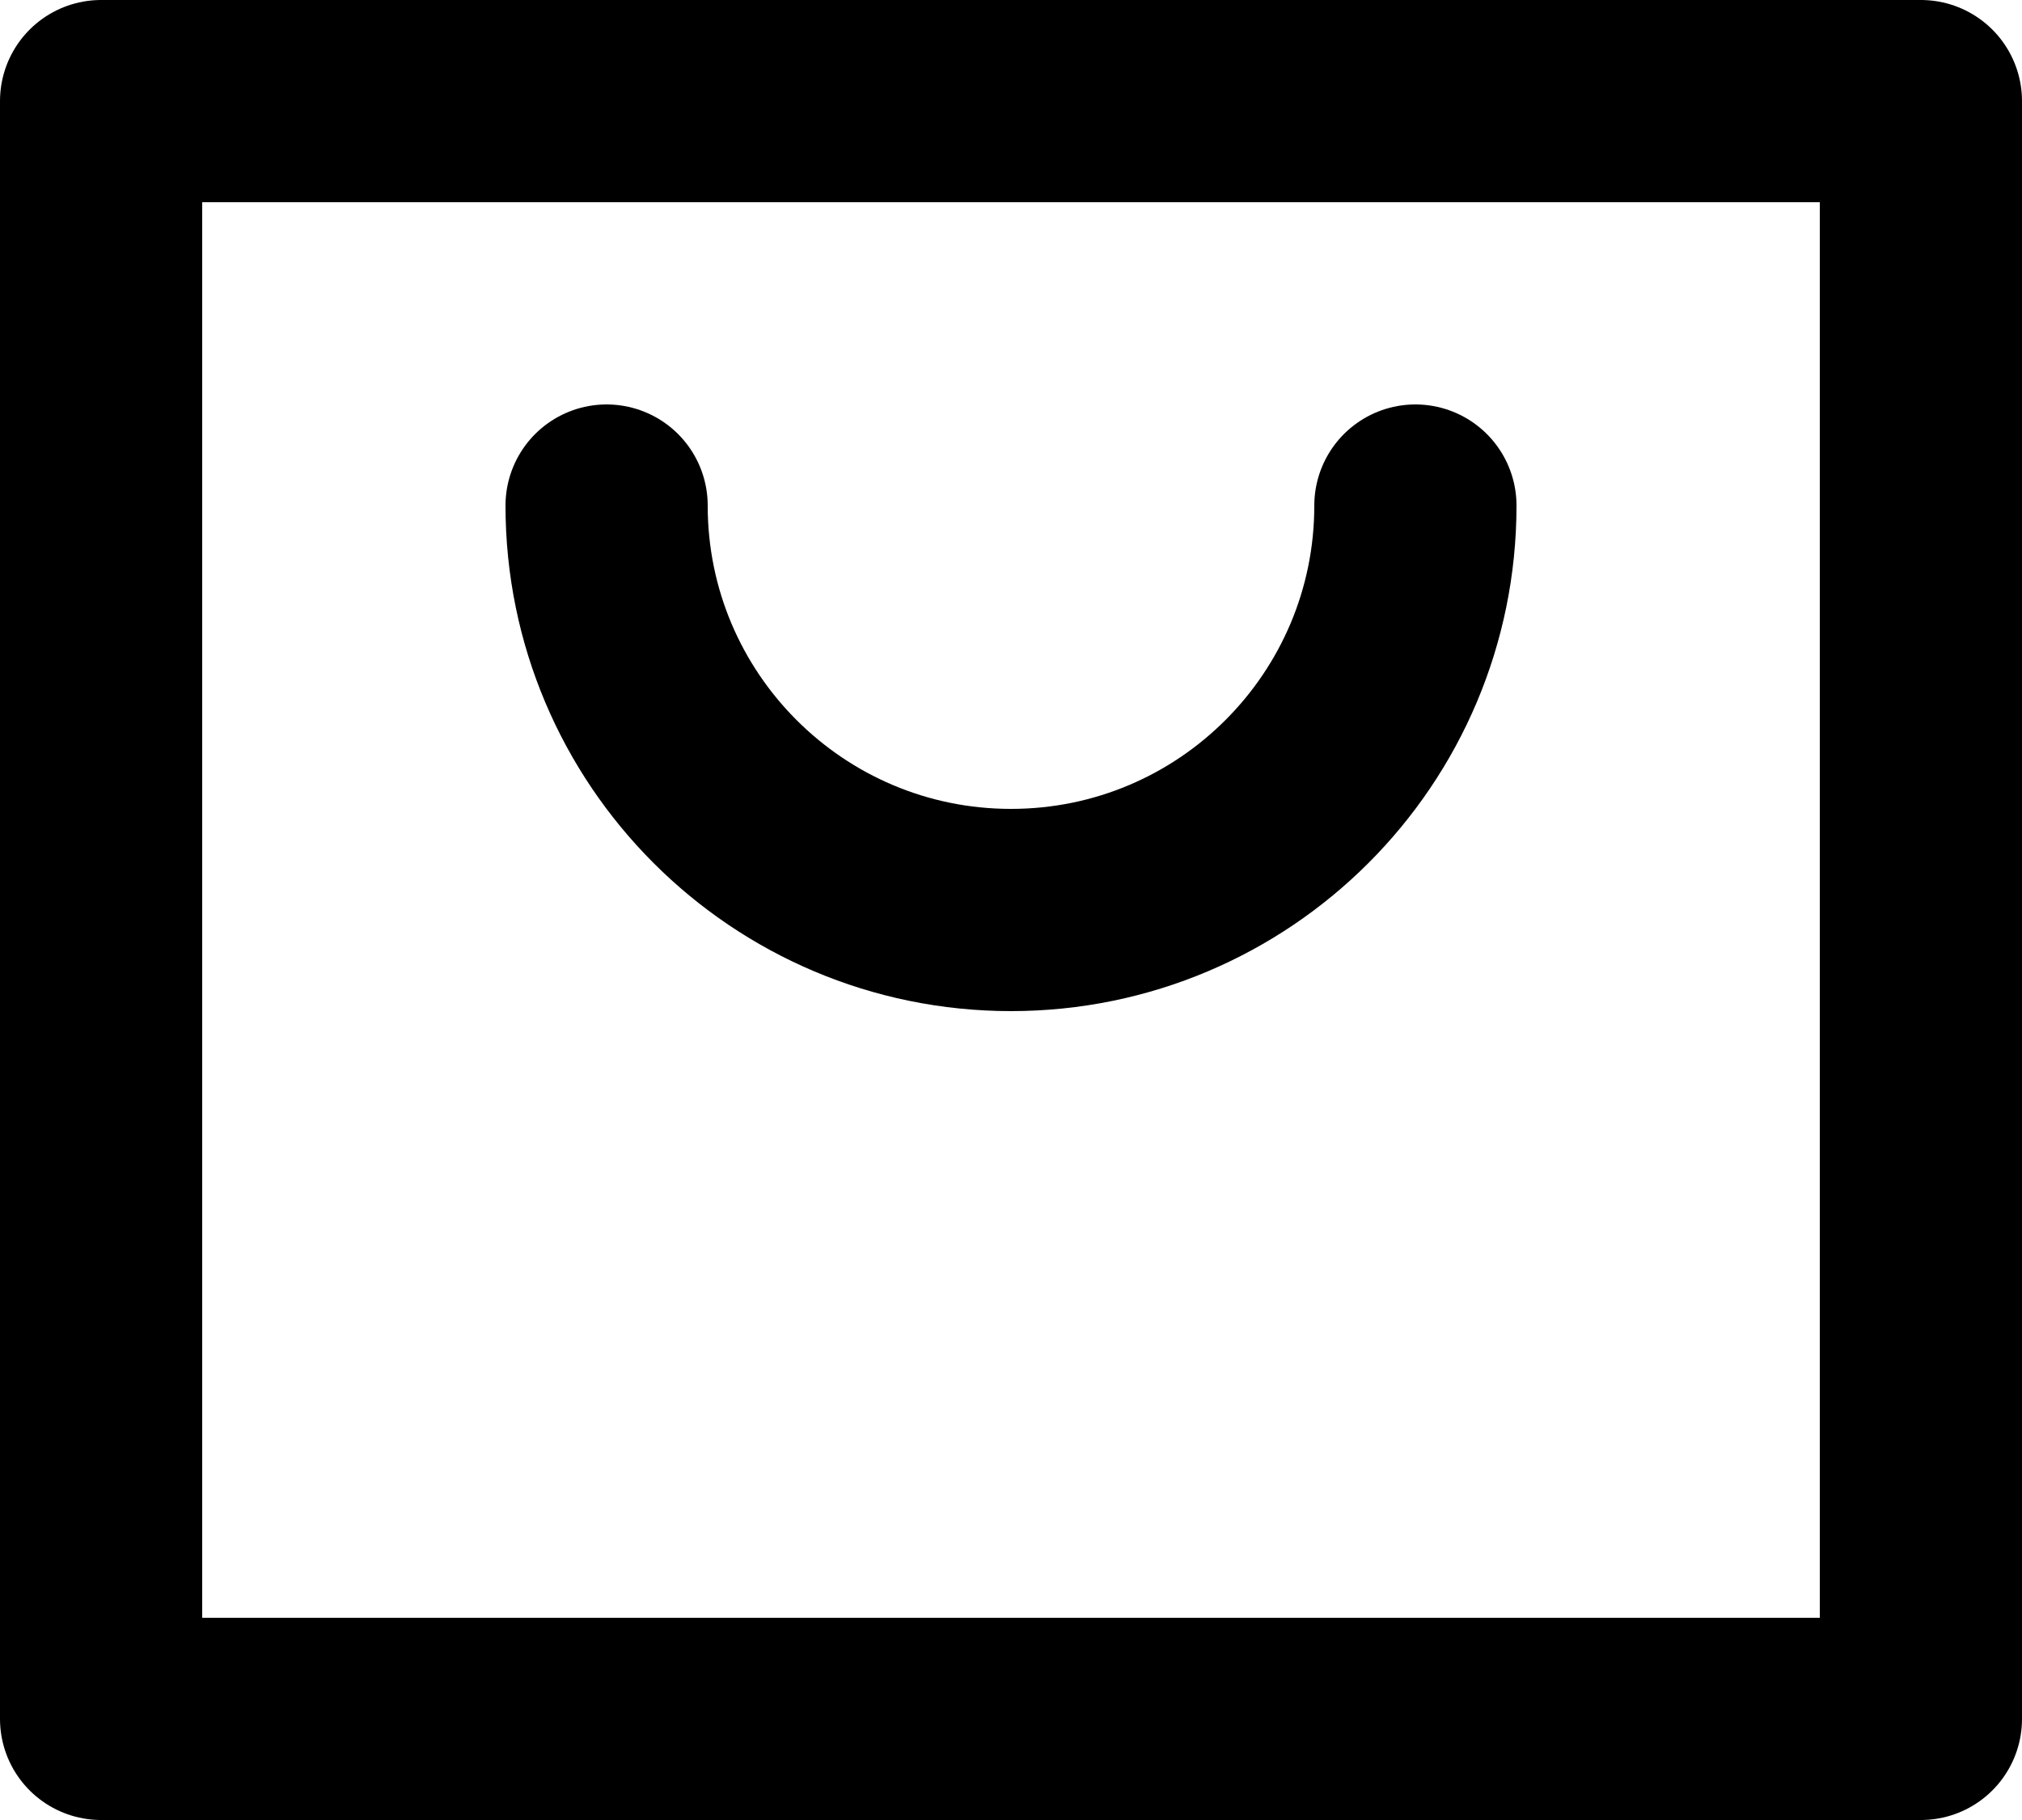
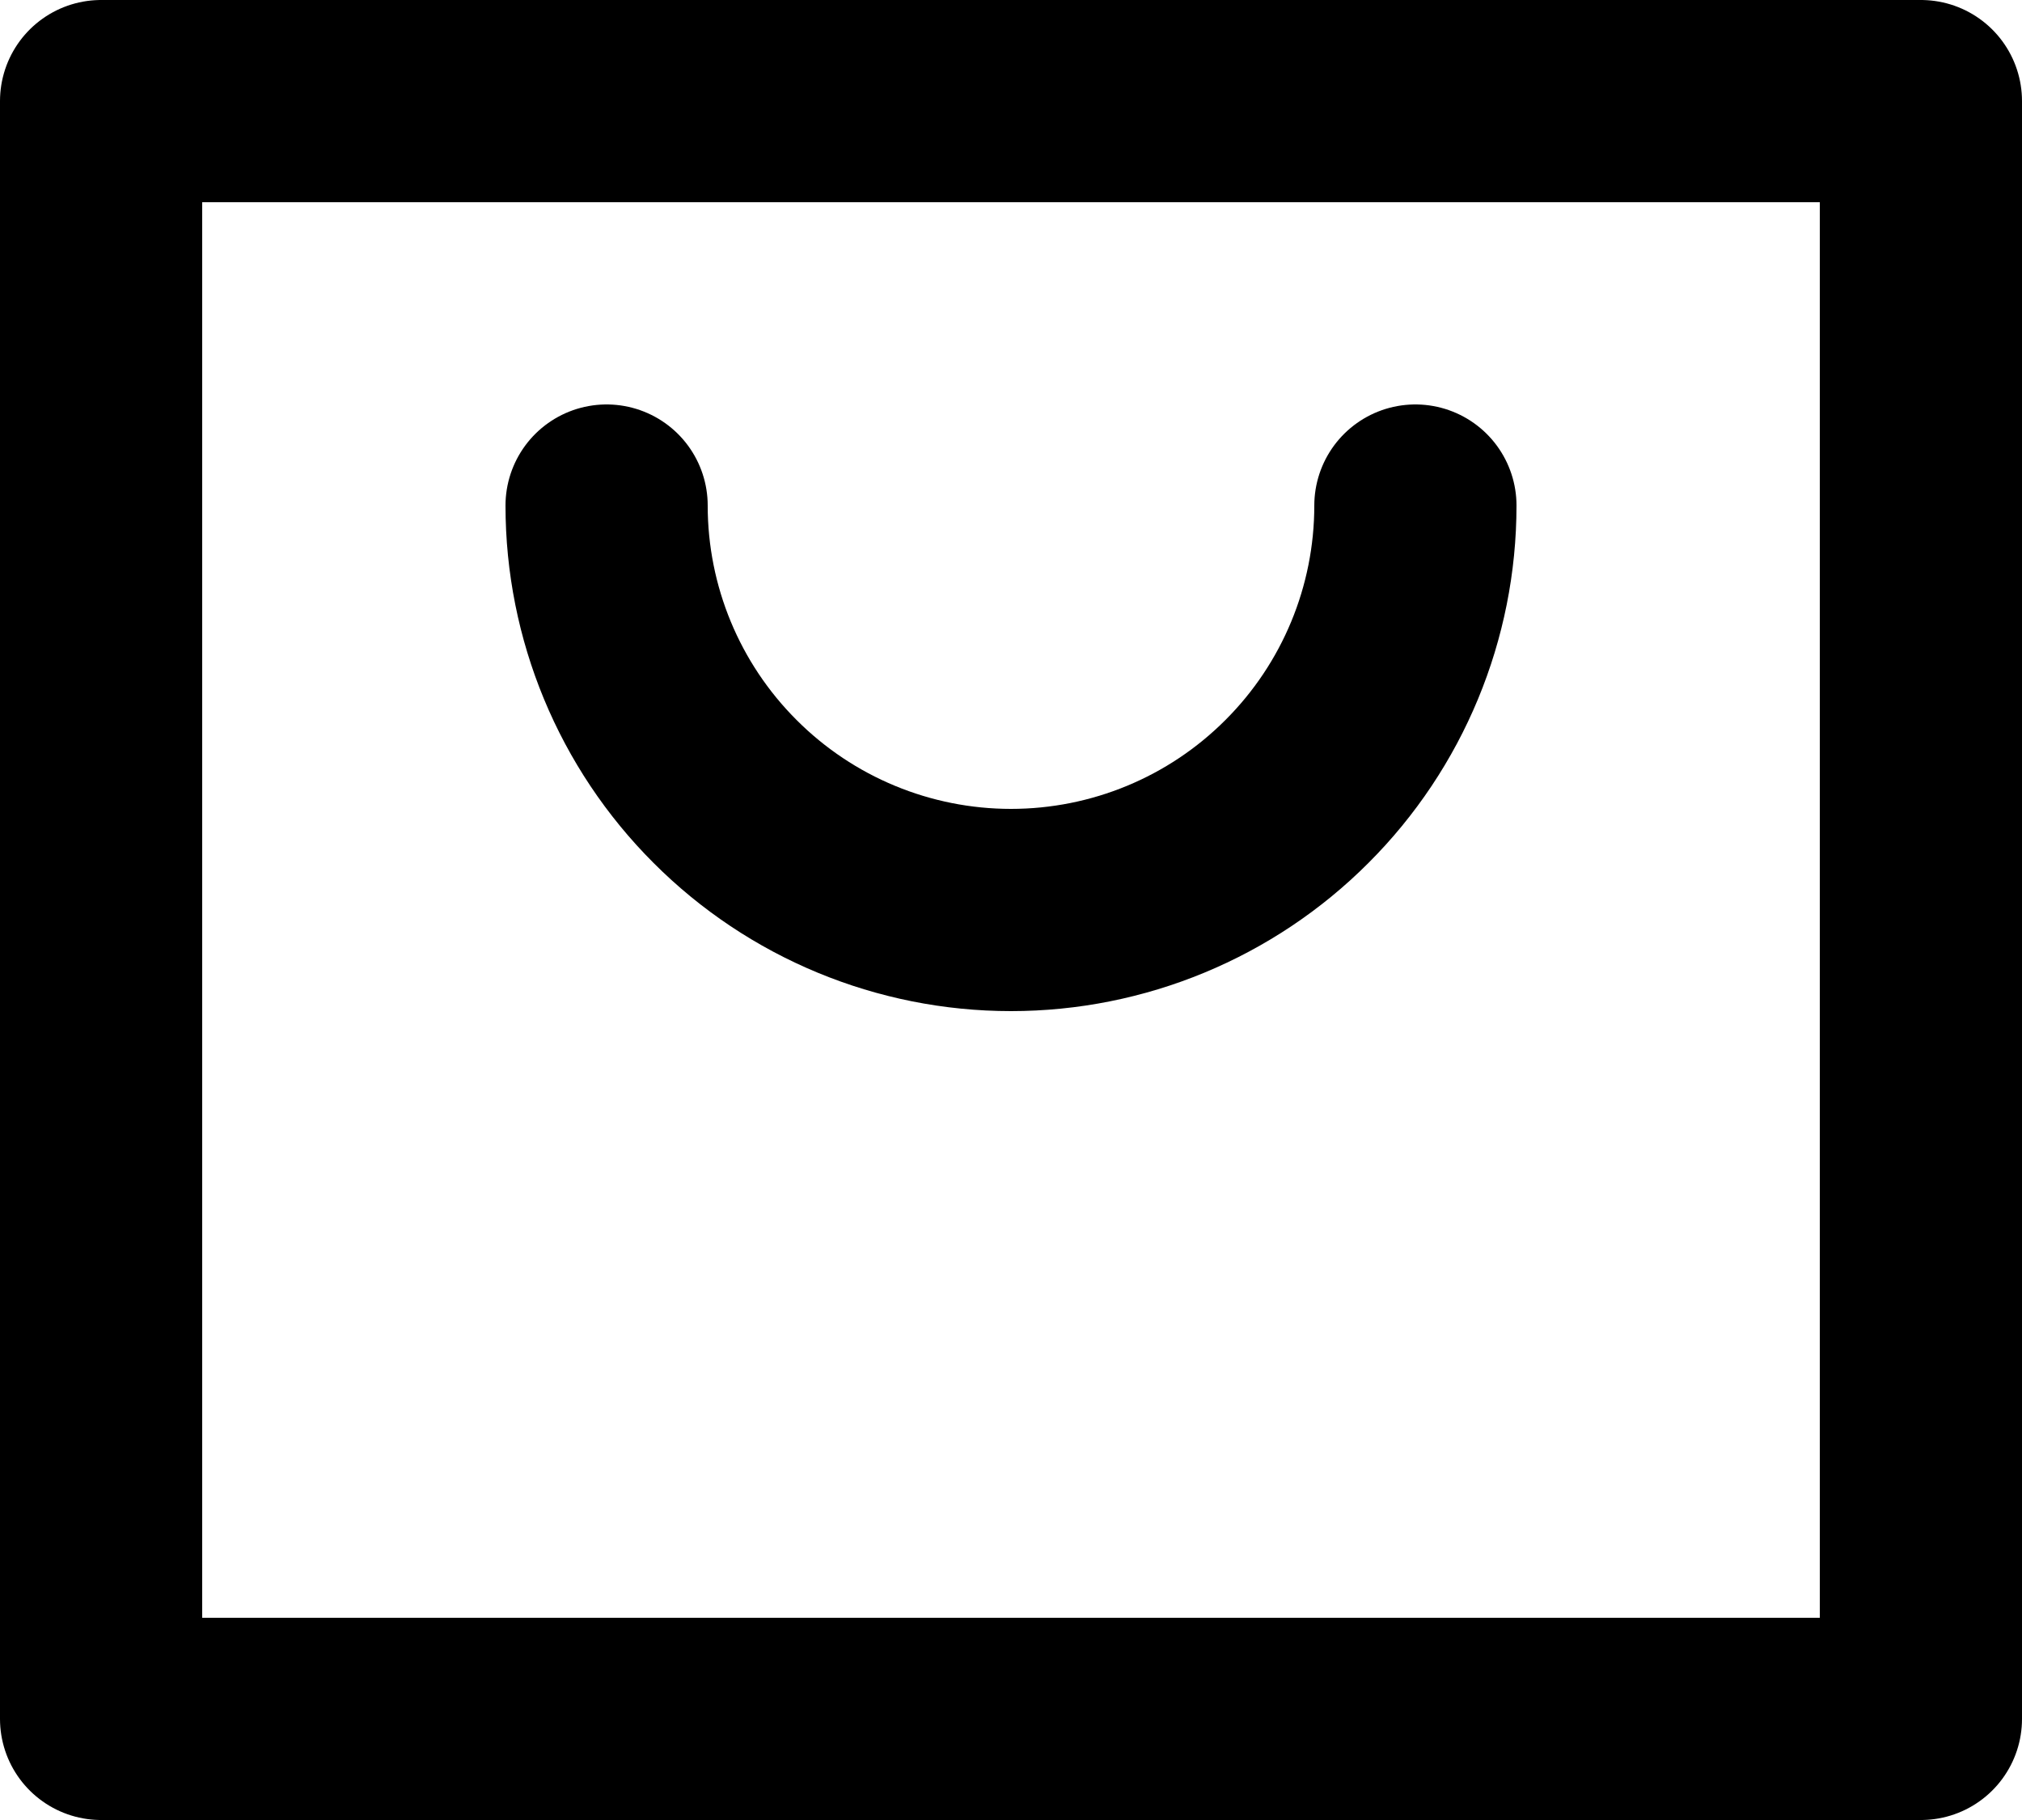
- <svg xmlns="http://www.w3.org/2000/svg" width="20" height="18" fill="none">
-   <path d="M14 5a4 4 0 1 1-8 0M1 1h18v16H1V1Z" stroke="currentColor" stroke-width="2" stroke-linecap="round" stroke-linejoin="round" />
+ <svg xmlns="http://www.w3.org/2000/svg" width="20" height="18" viewBox="0 0 20 18" fill="none">
+   <path d="M14 5C14 6.061 13.579 7.078 12.828 7.828C12.078 8.579 11.061 9 10 9C8.939 9 7.922 8.579 7.172 7.828C6.421 7.078 6 6.061 6 5M1 1H19V17H1V1Z" stroke="currentColor" fill="none" stroke-width="2" stroke-linecap="round" stroke-linejoin="round" />
</svg>
